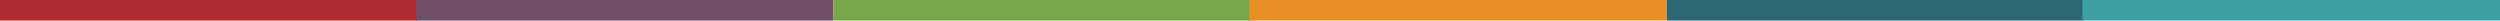
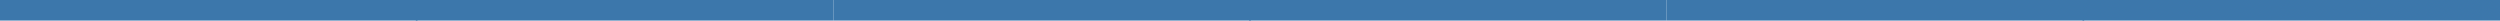
<svg xmlns="http://www.w3.org/2000/svg" width="1215px" height="10px" viewBox="0 0 1215 10" version="1.1">
  <defs />
  <g id="Page-1" stroke="none" stroke-width="1" fill="none" fill-rule="evenodd">
    <g id="colored-bar">
      <g id="Page-1">
        <g id="colored-bar">
          <g id="Welcome">
            <g id="zipcode-all-v3">
              <g id="Group-4" transform="translate(607.5, 5) scale(1, -1) translate(-607.5, -5) ">
-                 <rect id="Rectangle-50" fill="#AE2B30" x="0" y="0" width="202.901" height="10" />
-                 <rect id="Rectangle-50" fill="#6E4E67" x="202.099" y="0" width="202.901" height="10" />
-                 <rect id="Rectangle-50" fill="#77A748" x="405" y="0" width="202.901" height="10" />
-                 <rect id="Rectangle-50" fill="#E89025" x="607.099" y="0" width="202.901" height="10" />
-                 <rect id="Rectangle-50" fill="#2B6775" x="810" y="0" width="202.901" height="10" />
-                 <rect id="Rectangle-50" fill="#3DA1A4" x="1012.099" y="0" width="202.901" height="10" />
+                 <rect id="Rectangle-50" fill="#3c77ab" x="0" y="0" width="202.901" height="10" />
+                 <rect id="Rectangle-50" fill="#3c77ab" x="202.099" y="0" width="202.901" height="10" />
+                 <rect id="Rectangle-50" fill="#3c77ab" x="405" y="0" width="202.901" height="10" />
+                 <rect id="Rectangle-50" fill="#3c77ab" x="607.099" y="0" width="202.901" height="10" />
+                 <rect id="Rectangle-50" fill="#3c77ab" x="810" y="0" width="202.901" height="10" />
+                 <rect id="Rectangle-50" fill="#3c77ab" x="1012.099" y="0" width="202.901" height="10" />
              </g>
            </g>
          </g>
        </g>
      </g>
    </g>
  </g>
</svg>
